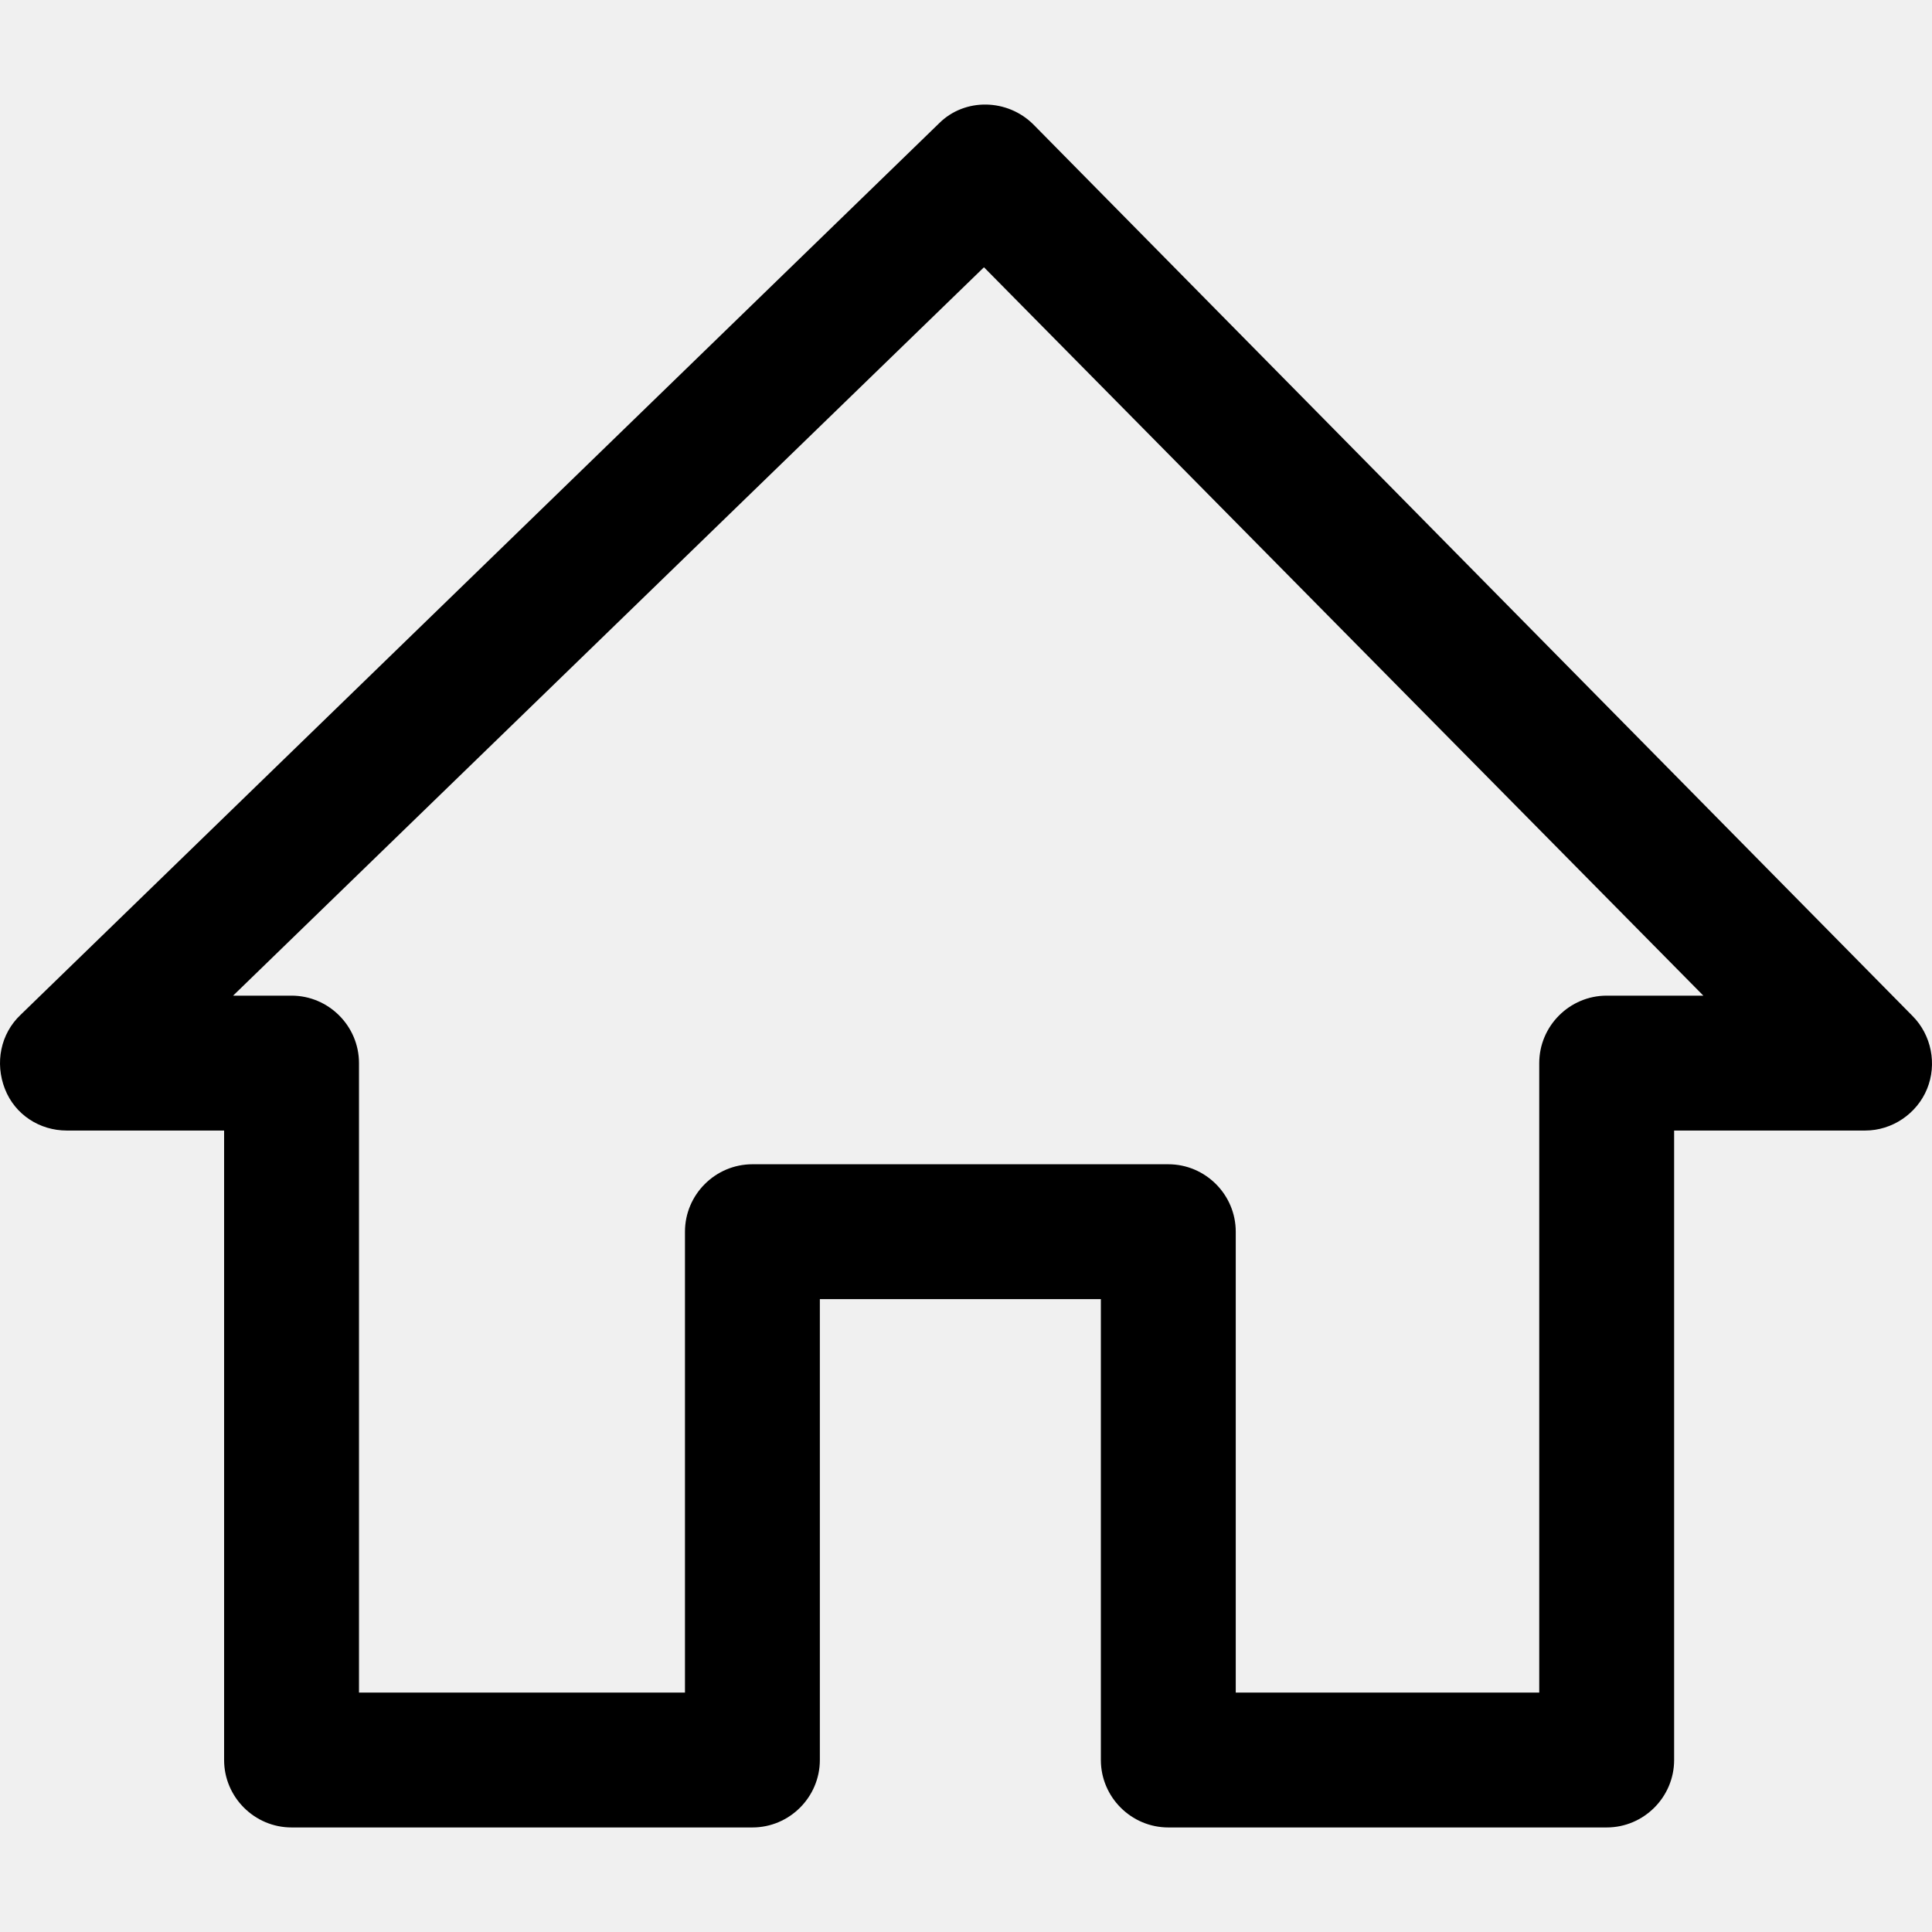
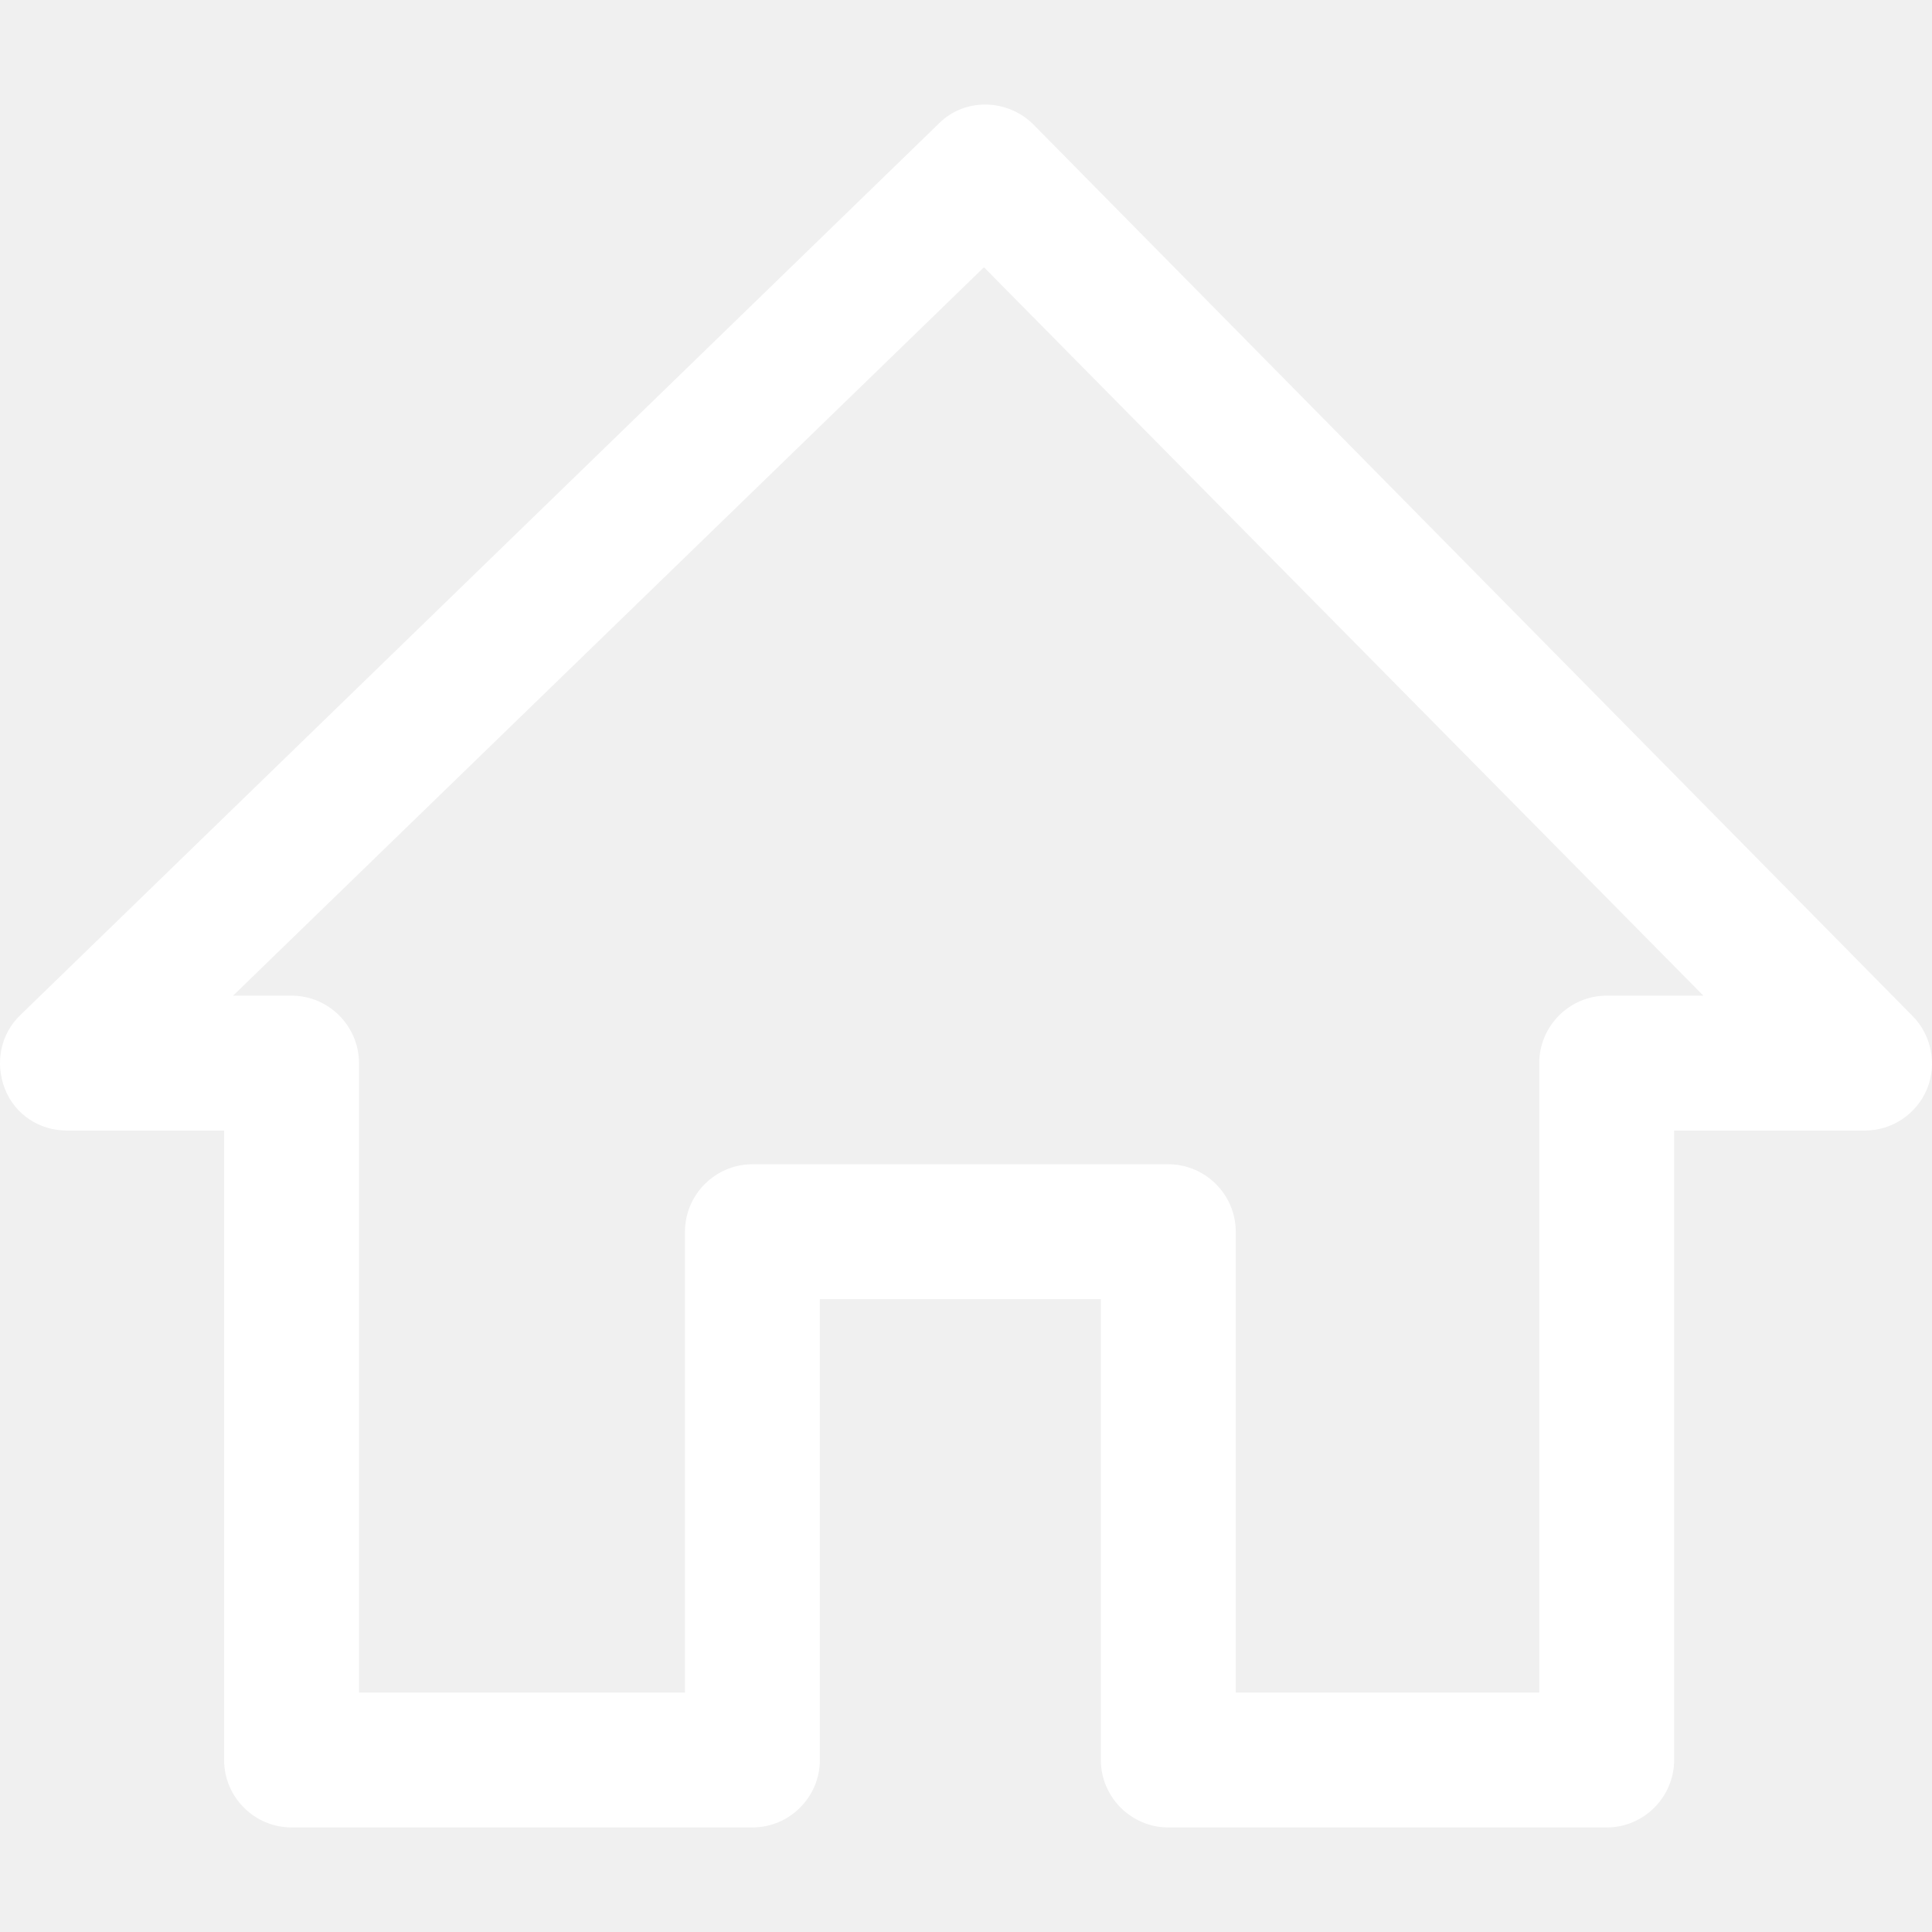
- <svg xmlns="http://www.w3.org/2000/svg" version="1.1" id="Capa_1" x="0px" y="0px" viewBox="0 0 486.988 486.988" style="enable-background:new 0 0 486.988 486.988;" xml:space="preserve">
+ <svg xmlns="http://www.w3.org/2000/svg" version="1.1" id="Capa_1" x="0px" y="0px" viewBox="0 0 486.988 486.988" style="enable-background:new 0 0 486.988 486.988;" xml:space="preserve" width="512px" height="512px">
  <g>
    <g>
-       <path d="M16.822,284.968h39.667v158.667c0,9.35,7.65,17,17,17h116.167c9.35,0,17-7.65,17-17V327.468h70.833v116.167    c0,9.35,7.65,17,17,17h110.5c9.35,0,17-7.65,17-17V284.968h48.167c6.8,0,13.033-4.25,15.583-10.483    c2.55-6.233,1.133-13.6-3.683-18.417L260.489,31.385c-6.517-6.517-17.283-6.8-23.8-0.283L5.206,255.785    c-5.1,4.817-6.517,12.183-3.967,18.7C3.789,281.001,10.022,284.968,16.822,284.968z M248.022,67.368l181.333,183.6h-24.367    c-9.35,0-17,7.65-17,17v158.667h-76.5V310.468c0-9.35-7.65-17-17-17H189.656c-9.35,0-17,7.65-17,17v116.167H90.489V267.968    c0-9.35-7.65-17-17-17H58.756L248.022,67.368z" />
+       <path d="M16.822,284.968h39.667v158.667c0,9.35,7.65,17,17,17h116.167c9.35,0,17-7.65,17-17V327.468h70.833v116.167    c0,9.35,7.65,17,17,17h110.5c9.35,0,17-7.65,17-17V284.968h48.167c6.8,0,13.033-4.25,15.583-10.483    c2.55-6.233,1.133-13.6-3.683-18.417L260.489,31.385c-6.517-6.517-17.283-6.8-23.8-0.283L5.206,255.785    c-5.1,4.817-6.517,12.183-3.967,18.7C3.789,281.001,10.022,284.968,16.822,284.968z M248.022,67.368l181.333,183.6h-24.367    c-9.35,0-17,7.65-17,17v158.667h-76.5V310.468c0-9.35-7.65-17-17-17H189.656c-9.35,0-17,7.65-17,17v116.167H90.489V267.968    c0-9.35-7.65-17-17-17H58.756L248.022,67.368z" fill="#FFFFFF" />
    </g>
  </g>
  <g>
</g>
  <g>
</g>
  <g>
</g>
  <g>
</g>
  <g>
</g>
  <g>
</g>
  <g>
</g>
  <g>
</g>
  <g>
</g>
  <g>
</g>
  <g>
</g>
  <g>
</g>
  <g>
</g>
  <g>
</g>
  <g>
</g>
</svg>
